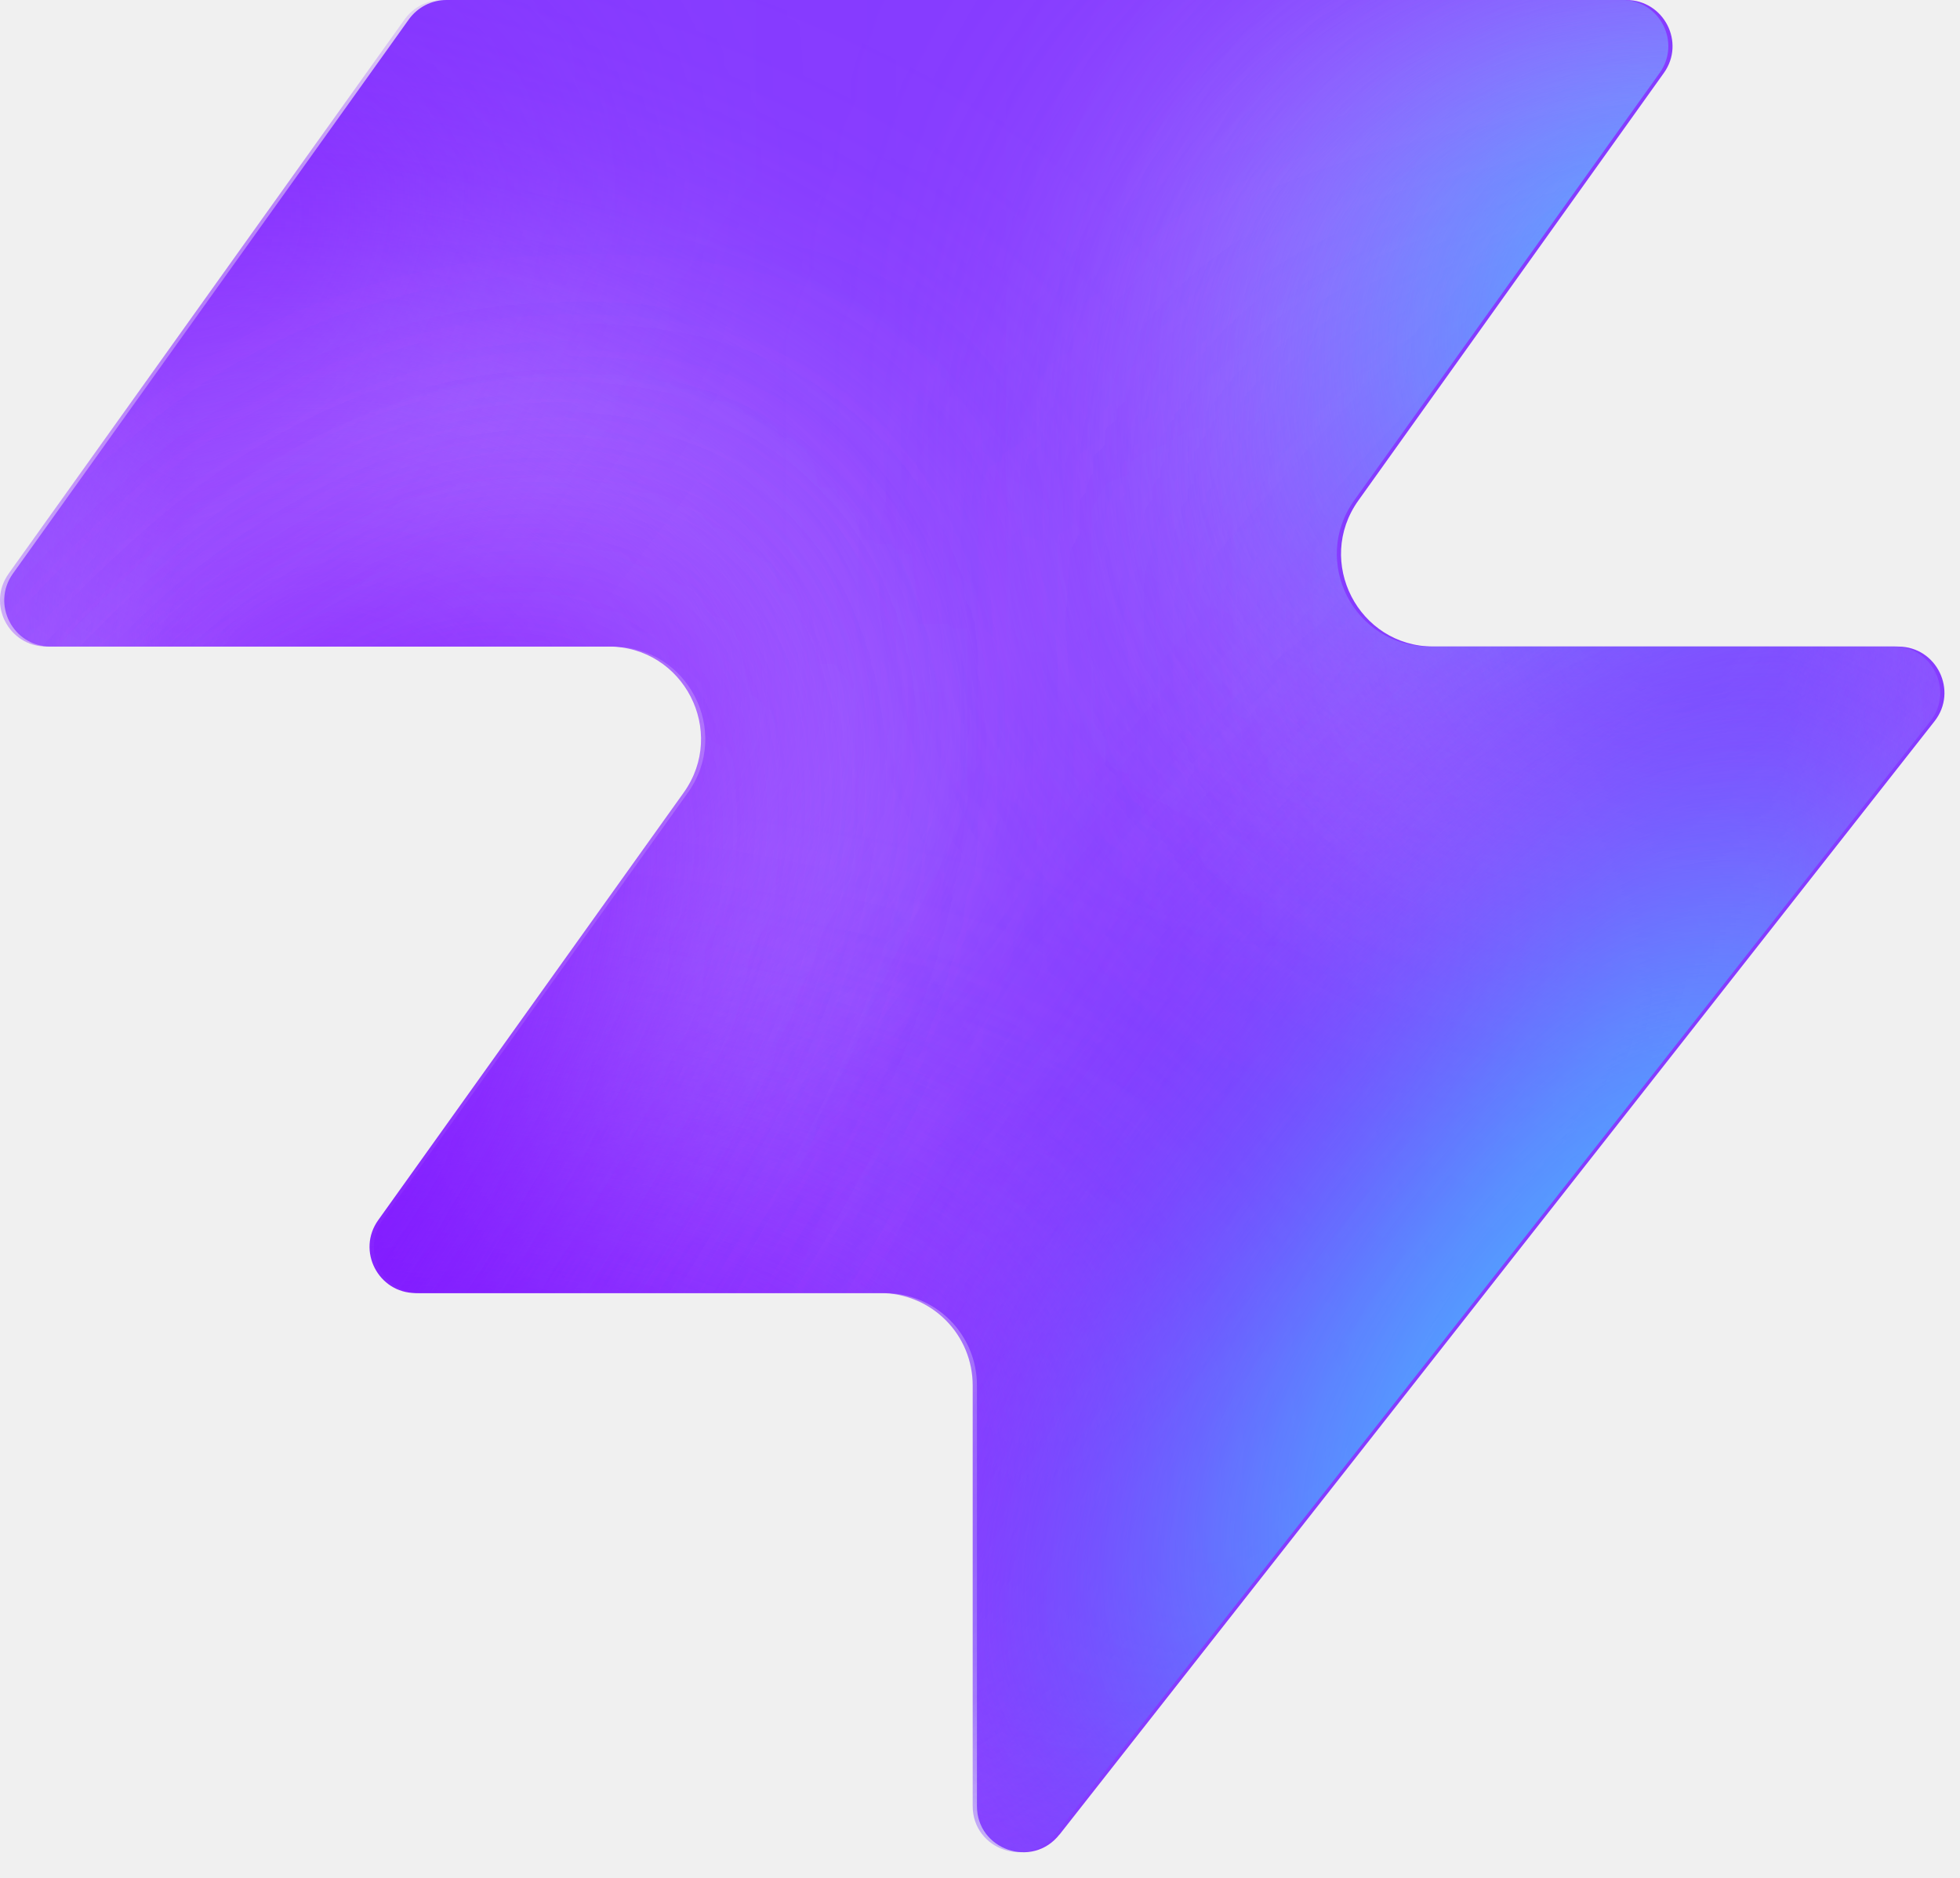
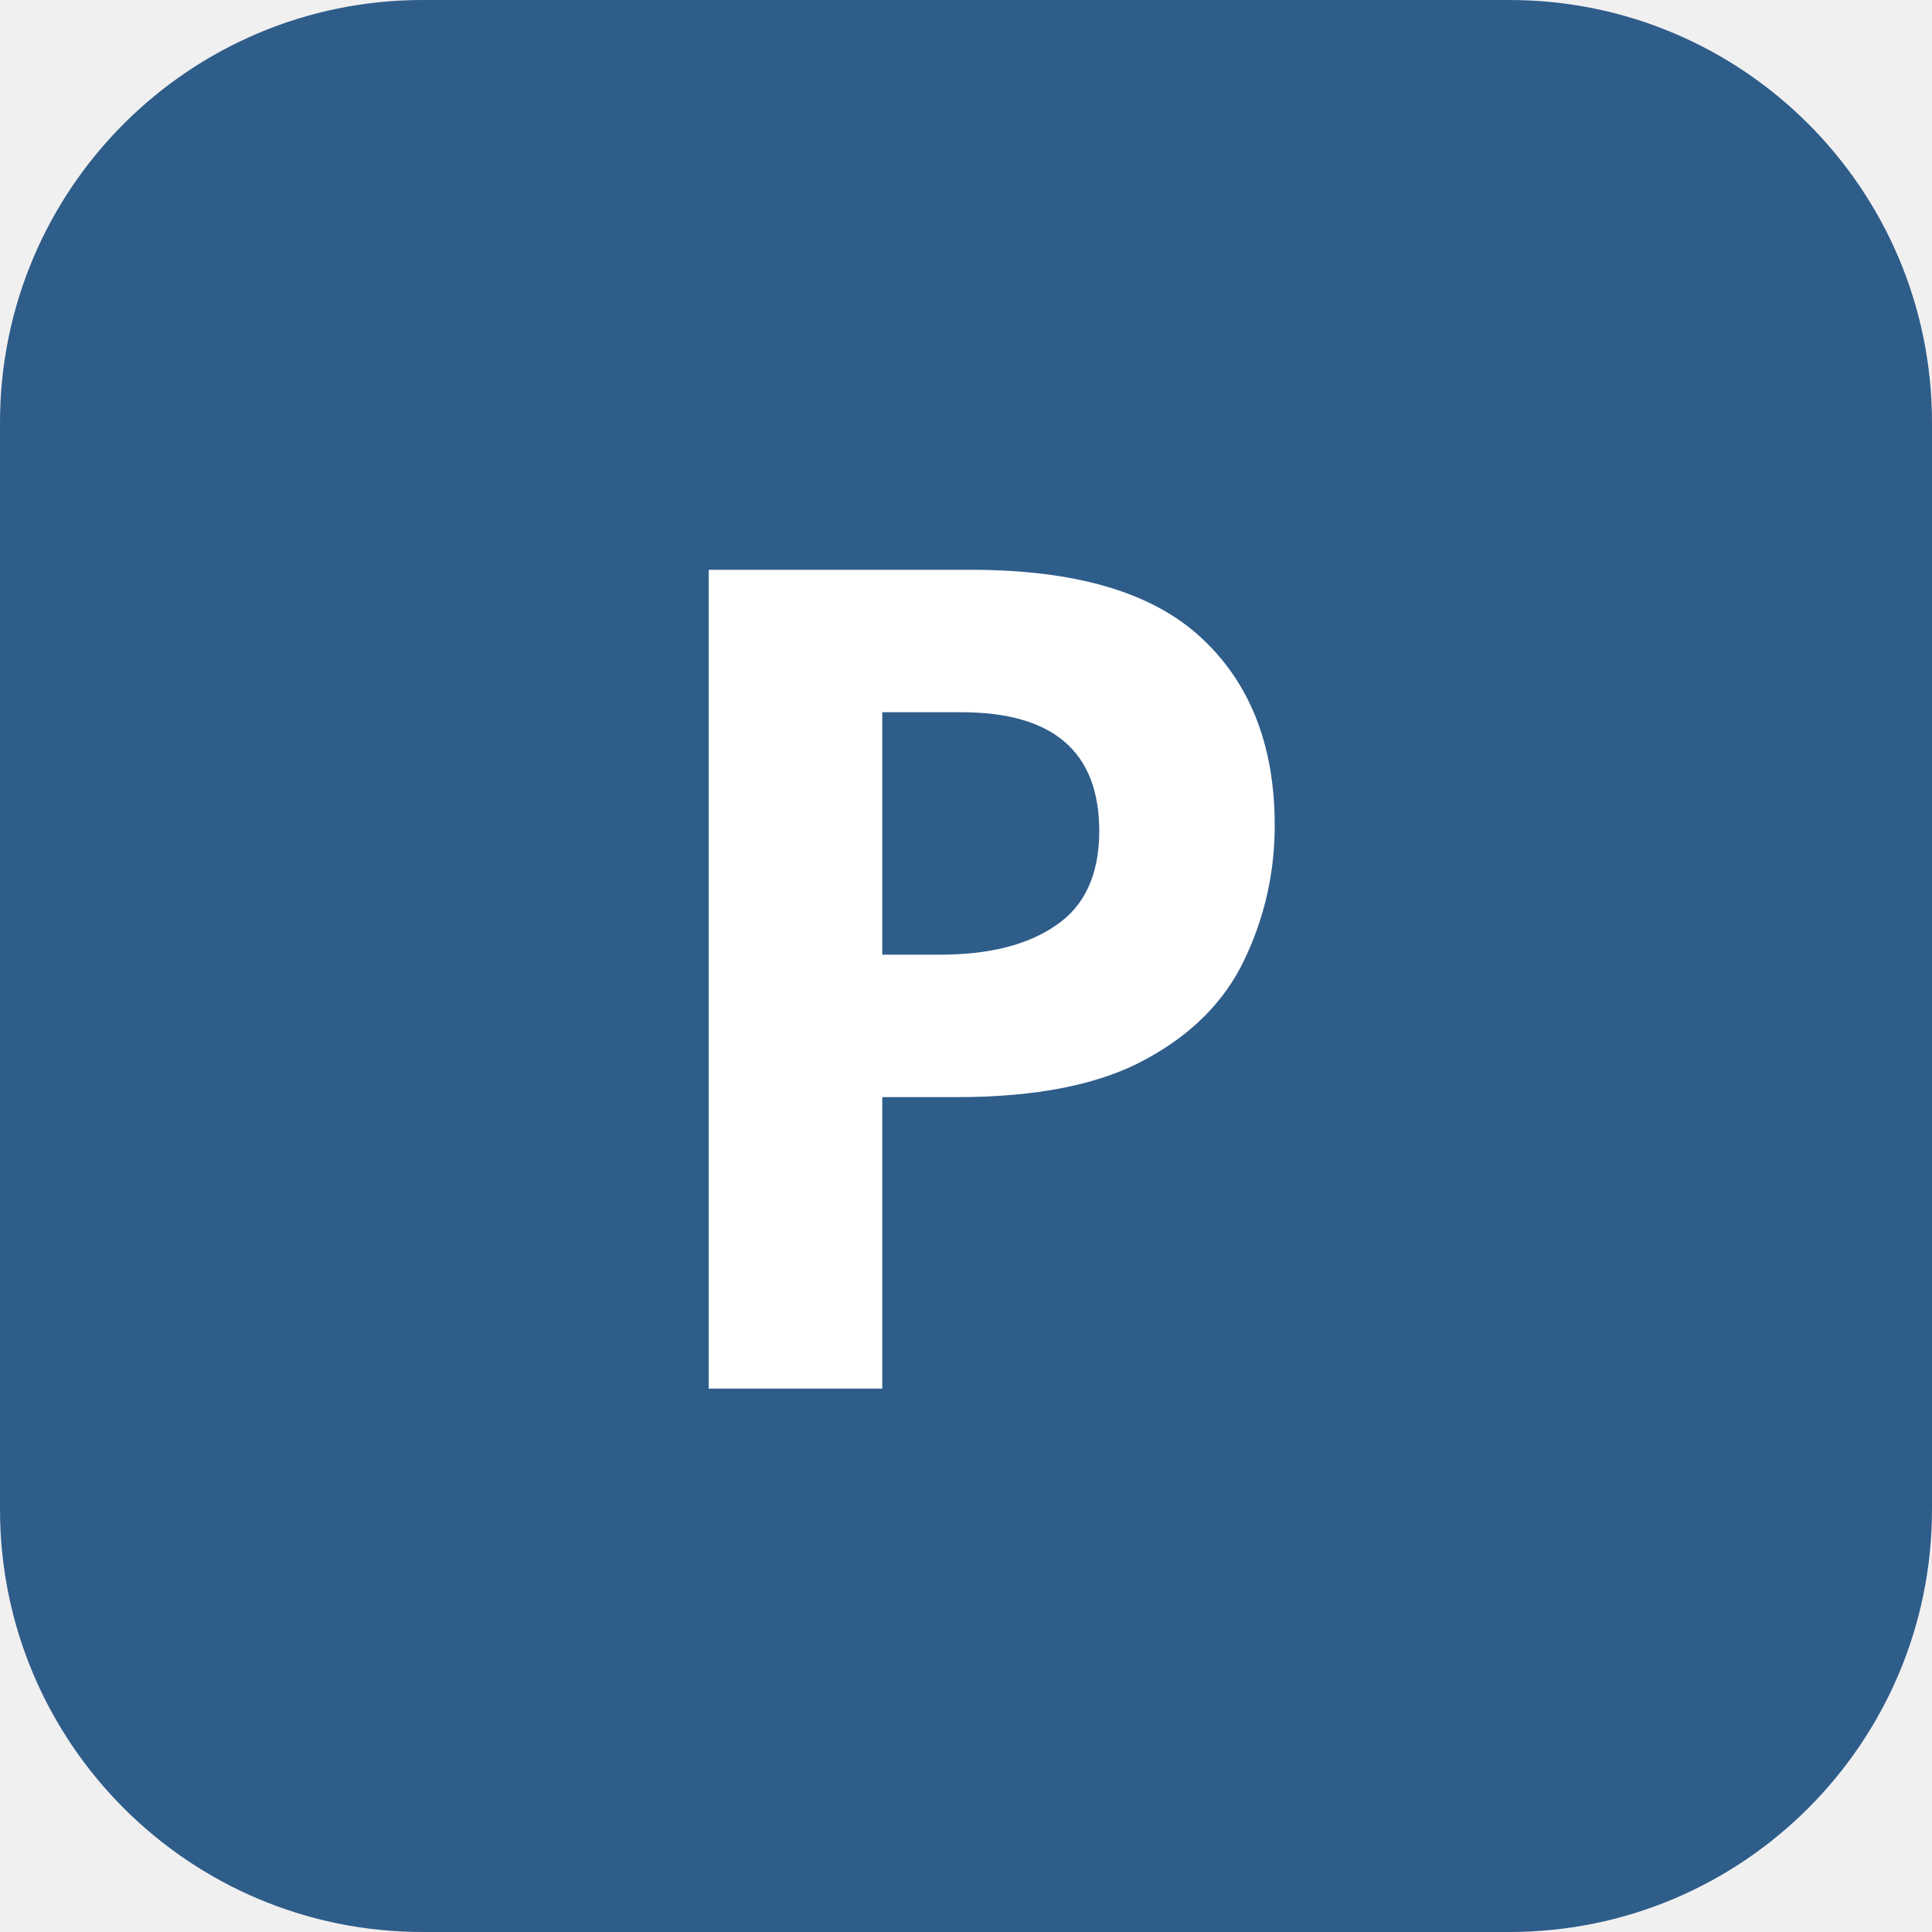
- <svg xmlns="http://www.w3.org/2000/svg" width="48" height="46" fill="none" viewBox="0 0 48 46">
-   <path fill="#863bff" d="M25.946 44.938c-.664.845-2.021.375-2.021-.698V33.937a2.26 2.26 0 0 0-2.262-2.262H10.287c-.92 0-1.456-1.04-.92-1.788l7.48-10.471c1.07-1.497 0-3.578-1.842-3.578H1.237c-.92 0-1.456-1.04-.92-1.788L10.013.474c.214-.297.556-.474.92-.474h28.894c.92 0 1.456 1.04.92 1.788l-7.48 10.471c-1.07 1.498 0 3.579 1.842 3.579h11.377c.943 0 1.473 1.088.89 1.83L25.947 44.94z" style="fill:#863bff;fill:color(display-p3 .525 .23 1);fill-opacity:1" />
-   <mask id="a" width="48" height="46" x="0" y="0" maskUnits="userSpaceOnUse" style="mask-type:alpha">
-     <path fill="#000" d="M25.842 44.938c-.664.844-2.021.375-2.021-.698V33.937a2.26 2.26 0 0 0-2.262-2.262H10.183c-.92 0-1.456-1.04-.92-1.788l7.48-10.471c1.07-1.498 0-3.579-1.842-3.579H1.133c-.92 0-1.456-1.04-.92-1.787L9.91.473c.214-.297.556-.474.92-.474h28.894c.92 0 1.456 1.04.92 1.788l-7.48 10.471c-1.07 1.498 0 3.578 1.842 3.578h11.377c.943 0 1.473 1.088.89 1.832L25.843 44.94z" style="fill:#000;fill-opacity:1" />
-   </mask>
-   <g mask="url(#a)">
-     <g filter="url(#b)">
-       <ellipse cx="5.508" cy="14.704" fill="#ede6ff" rx="5.508" ry="14.704" style="fill:#ede6ff;fill:color(display-p3 .927 .903 1);fill-opacity:1" transform="matrix(.00324 1 1 -.00324 -4.47 31.516)" />
-     </g>
-     <g filter="url(#c)">
-       <ellipse cx="10.399" cy="29.851" fill="#ede6ff" rx="10.399" ry="29.851" style="fill:#ede6ff;fill:color(display-p3 .927 .903 1);fill-opacity:1" transform="matrix(.00324 1 1 -.00324 -39.328 7.883)" />
-     </g>
-     <g filter="url(#d)">
-       <ellipse cx="5.508" cy="30.487" fill="#7e14ff" rx="5.508" ry="30.487" style="fill:#7e14ff;fill:color(display-p3 .492 .077 1);fill-opacity:1" transform="rotate(89.814 -25.913 -14.639)scale(1 -1)" />
-     </g>
-     <g filter="url(#e)">
-       <ellipse cx="5.508" cy="30.599" fill="#7e14ff" rx="5.508" ry="30.599" style="fill:#7e14ff;fill:color(display-p3 .492 .077 1);fill-opacity:1" transform="rotate(89.814 -32.644 -3.334)scale(1 -1)" />
-     </g>
-     <g filter="url(#f)">
-       <ellipse cx="5.508" cy="30.599" fill="#7e14ff" rx="5.508" ry="30.599" style="fill:#7e14ff;fill:color(display-p3 .492 .077 1);fill-opacity:1" transform="matrix(.00324 1 1 -.00324 -34.34 30.47)" />
-     </g>
-     <g filter="url(#g)">
-       <ellipse cx="14.072" cy="22.078" fill="#ede6ff" rx="14.072" ry="22.078" style="fill:#ede6ff;fill:color(display-p3 .927 .903 1);fill-opacity:1" transform="rotate(93.35 24.506 48.493)scale(-1 1)" />
-     </g>
-     <g filter="url(#h)">
-       <ellipse cx="3.47" cy="21.501" fill="#7e14ff" rx="3.47" ry="21.501" style="fill:#7e14ff;fill:color(display-p3 .492 .077 1);fill-opacity:1" transform="rotate(89.009 28.708 47.59)scale(-1 1)" />
-     </g>
-     <g filter="url(#i)">
-       <ellipse cx="3.47" cy="21.501" fill="#7e14ff" rx="3.47" ry="21.501" style="fill:#7e14ff;fill:color(display-p3 .492 .077 1);fill-opacity:1" transform="rotate(89.009 28.708 47.59)scale(-1 1)" />
-     </g>
-     <g filter="url(#j)">
-       <ellipse cx=".387" cy="8.972" fill="#7e14ff" rx="4.407" ry="29.108" style="fill:#7e14ff;fill:color(display-p3 .492 .077 1);fill-opacity:1" transform="rotate(39.51 .387 8.972)" />
-     </g>
-     <g filter="url(#k)">
-       <ellipse cx="47.523" cy="-6.092" fill="#7e14ff" rx="4.407" ry="29.108" style="fill:#7e14ff;fill:color(display-p3 .492 .077 1);fill-opacity:1" transform="rotate(37.892 47.523 -6.092)" />
-     </g>
-     <g filter="url(#l)">
-       <ellipse cx="41.412" cy="6.333" fill="#47bfff" rx="5.971" ry="9.665" style="fill:#47bfff;fill:color(display-p3 .28 .748 1);fill-opacity:1" transform="rotate(37.892 41.412 6.333)" />
-     </g>
-     <g filter="url(#m)">
-       <ellipse cx="-1.879" cy="38.332" fill="#7e14ff" rx="4.407" ry="29.108" style="fill:#7e14ff;fill:color(display-p3 .492 .077 1);fill-opacity:1" transform="rotate(37.892 -1.88 38.332)" />
-     </g>
-     <g filter="url(#n)">
-       <ellipse cx="-1.879" cy="38.332" fill="#7e14ff" rx="4.407" ry="29.108" style="fill:#7e14ff;fill:color(display-p3 .492 .077 1);fill-opacity:1" transform="rotate(37.892 -1.88 38.332)" />
-     </g>
-     <g filter="url(#o)">
-       <ellipse cx="35.651" cy="29.907" fill="#7e14ff" rx="4.407" ry="29.108" style="fill:#7e14ff;fill:color(display-p3 .492 .077 1);fill-opacity:1" transform="rotate(37.892 35.651 29.907)" />
-     </g>
-     <g filter="url(#p)">
-       <ellipse cx="38.418" cy="32.4" fill="#47bfff" rx="5.971" ry="15.297" style="fill:#47bfff;fill:color(display-p3 .28 .748 1);fill-opacity:1" transform="rotate(37.892 38.418 32.4)" />
-     </g>
-   </g>
-   <defs>
-     <filter id="b" width="60.045" height="41.654" x="-19.77" y="16.149" color-interpolation-filters="sRGB" filterUnits="userSpaceOnUse">
-       <feFlood flood-opacity="0" result="BackgroundImageFix" />
-       <feBlend in="SourceGraphic" in2="BackgroundImageFix" result="shape" />
-       <feGaussianBlur result="effect1_foregroundBlur_2002_17158" stdDeviation="7.659" />
-     </filter>
-     <filter id="c" width="90.34" height="51.437" x="-54.613" y="-7.533" color-interpolation-filters="sRGB" filterUnits="userSpaceOnUse">
-       <feFlood flood-opacity="0" result="BackgroundImageFix" />
-       <feBlend in="SourceGraphic" in2="BackgroundImageFix" result="shape" />
-       <feGaussianBlur result="effect1_foregroundBlur_2002_17158" stdDeviation="7.659" />
-     </filter>
-     <filter id="d" width="79.355" height="29.4" x="-49.64" y="2.03" color-interpolation-filters="sRGB" filterUnits="userSpaceOnUse">
-       <feFlood flood-opacity="0" result="BackgroundImageFix" />
-       <feBlend in="SourceGraphic" in2="BackgroundImageFix" result="shape" />
-       <feGaussianBlur result="effect1_foregroundBlur_2002_17158" stdDeviation="4.596" />
-     </filter>
-     <filter id="e" width="79.579" height="29.4" x="-45.045" y="20.029" color-interpolation-filters="sRGB" filterUnits="userSpaceOnUse">
-       <feFlood flood-opacity="0" result="BackgroundImageFix" />
-       <feBlend in="SourceGraphic" in2="BackgroundImageFix" result="shape" />
-       <feGaussianBlur result="effect1_foregroundBlur_2002_17158" stdDeviation="4.596" />
-     </filter>
-     <filter id="f" width="79.579" height="29.4" x="-43.513" y="21.178" color-interpolation-filters="sRGB" filterUnits="userSpaceOnUse">
-       <feFlood flood-opacity="0" result="BackgroundImageFix" />
-       <feBlend in="SourceGraphic" in2="BackgroundImageFix" result="shape" />
-       <feGaussianBlur result="effect1_foregroundBlur_2002_17158" stdDeviation="4.596" />
-     </filter>
-     <filter id="g" width="74.749" height="58.852" x="15.756" y="-17.901" color-interpolation-filters="sRGB" filterUnits="userSpaceOnUse">
-       <feFlood flood-opacity="0" result="BackgroundImageFix" />
-       <feBlend in="SourceGraphic" in2="BackgroundImageFix" result="shape" />
-       <feGaussianBlur result="effect1_foregroundBlur_2002_17158" stdDeviation="7.659" />
-     </filter>
-     <filter id="h" width="61.377" height="25.362" x="23.548" y="2.284" color-interpolation-filters="sRGB" filterUnits="userSpaceOnUse">
-       <feFlood flood-opacity="0" result="BackgroundImageFix" />
-       <feBlend in="SourceGraphic" in2="BackgroundImageFix" result="shape" />
-       <feGaussianBlur result="effect1_foregroundBlur_2002_17158" stdDeviation="4.596" />
-     </filter>
-     <filter id="i" width="61.377" height="25.362" x="23.548" y="2.284" color-interpolation-filters="sRGB" filterUnits="userSpaceOnUse">
-       <feFlood flood-opacity="0" result="BackgroundImageFix" />
-       <feBlend in="SourceGraphic" in2="BackgroundImageFix" result="shape" />
-       <feGaussianBlur result="effect1_foregroundBlur_2002_17158" stdDeviation="4.596" />
-     </filter>
-     <filter id="j" width="56.045" height="63.649" x="-27.636" y="-22.853" color-interpolation-filters="sRGB" filterUnits="userSpaceOnUse">
-       <feFlood flood-opacity="0" result="BackgroundImageFix" />
-       <feBlend in="SourceGraphic" in2="BackgroundImageFix" result="shape" />
-       <feGaussianBlur result="effect1_foregroundBlur_2002_17158" stdDeviation="4.596" />
-     </filter>
-     <filter id="k" width="54.814" height="64.646" x="20.116" y="-38.415" color-interpolation-filters="sRGB" filterUnits="userSpaceOnUse">
-       <feFlood flood-opacity="0" result="BackgroundImageFix" />
-       <feBlend in="SourceGraphic" in2="BackgroundImageFix" result="shape" />
-       <feGaussianBlur result="effect1_foregroundBlur_2002_17158" stdDeviation="4.596" />
-     </filter>
-     <filter id="l" width="33.541" height="35.313" x="24.641" y="-11.323" color-interpolation-filters="sRGB" filterUnits="userSpaceOnUse">
-       <feFlood flood-opacity="0" result="BackgroundImageFix" />
-       <feBlend in="SourceGraphic" in2="BackgroundImageFix" result="shape" />
-       <feGaussianBlur result="effect1_foregroundBlur_2002_17158" stdDeviation="4.596" />
-     </filter>
-     <filter id="m" width="54.814" height="64.646" x="-29.286" y="6.009" color-interpolation-filters="sRGB" filterUnits="userSpaceOnUse">
-       <feFlood flood-opacity="0" result="BackgroundImageFix" />
-       <feBlend in="SourceGraphic" in2="BackgroundImageFix" result="shape" />
-       <feGaussianBlur result="effect1_foregroundBlur_2002_17158" stdDeviation="4.596" />
-     </filter>
-     <filter id="n" width="54.814" height="64.646" x="-29.286" y="6.009" color-interpolation-filters="sRGB" filterUnits="userSpaceOnUse">
-       <feFlood flood-opacity="0" result="BackgroundImageFix" />
-       <feBlend in="SourceGraphic" in2="BackgroundImageFix" result="shape" />
-       <feGaussianBlur result="effect1_foregroundBlur_2002_17158" stdDeviation="4.596" />
-     </filter>
-     <filter id="o" width="54.814" height="64.646" x="8.244" y="-2.416" color-interpolation-filters="sRGB" filterUnits="userSpaceOnUse">
-       <feFlood flood-opacity="0" result="BackgroundImageFix" />
-       <feBlend in="SourceGraphic" in2="BackgroundImageFix" result="shape" />
-       <feGaussianBlur result="effect1_foregroundBlur_2002_17158" stdDeviation="4.596" />
-     </filter>
-     <filter id="p" width="39.409" height="43.623" x="18.713" y="10.588" color-interpolation-filters="sRGB" filterUnits="userSpaceOnUse">
-       <feFlood flood-opacity="0" result="BackgroundImageFix" />
-       <feBlend in="SourceGraphic" in2="BackgroundImageFix" result="shape" />
-       <feGaussianBlur result="effect1_foregroundBlur_2002_17158" stdDeviation="4.596" />
-     </filter>
-   </defs>
+ <svg xmlns="http://www.w3.org/2000/svg" viewBox="0 0 32 32">
+   <rect width="32" height="32" rx="7" fill="#2f5d8a" />
+   <text x="16" y="23" font-family="system-ui, sans-serif" font-size="19" font-weight="700" fill="#fff" text-anchor="middle">P</text>
</svg>
